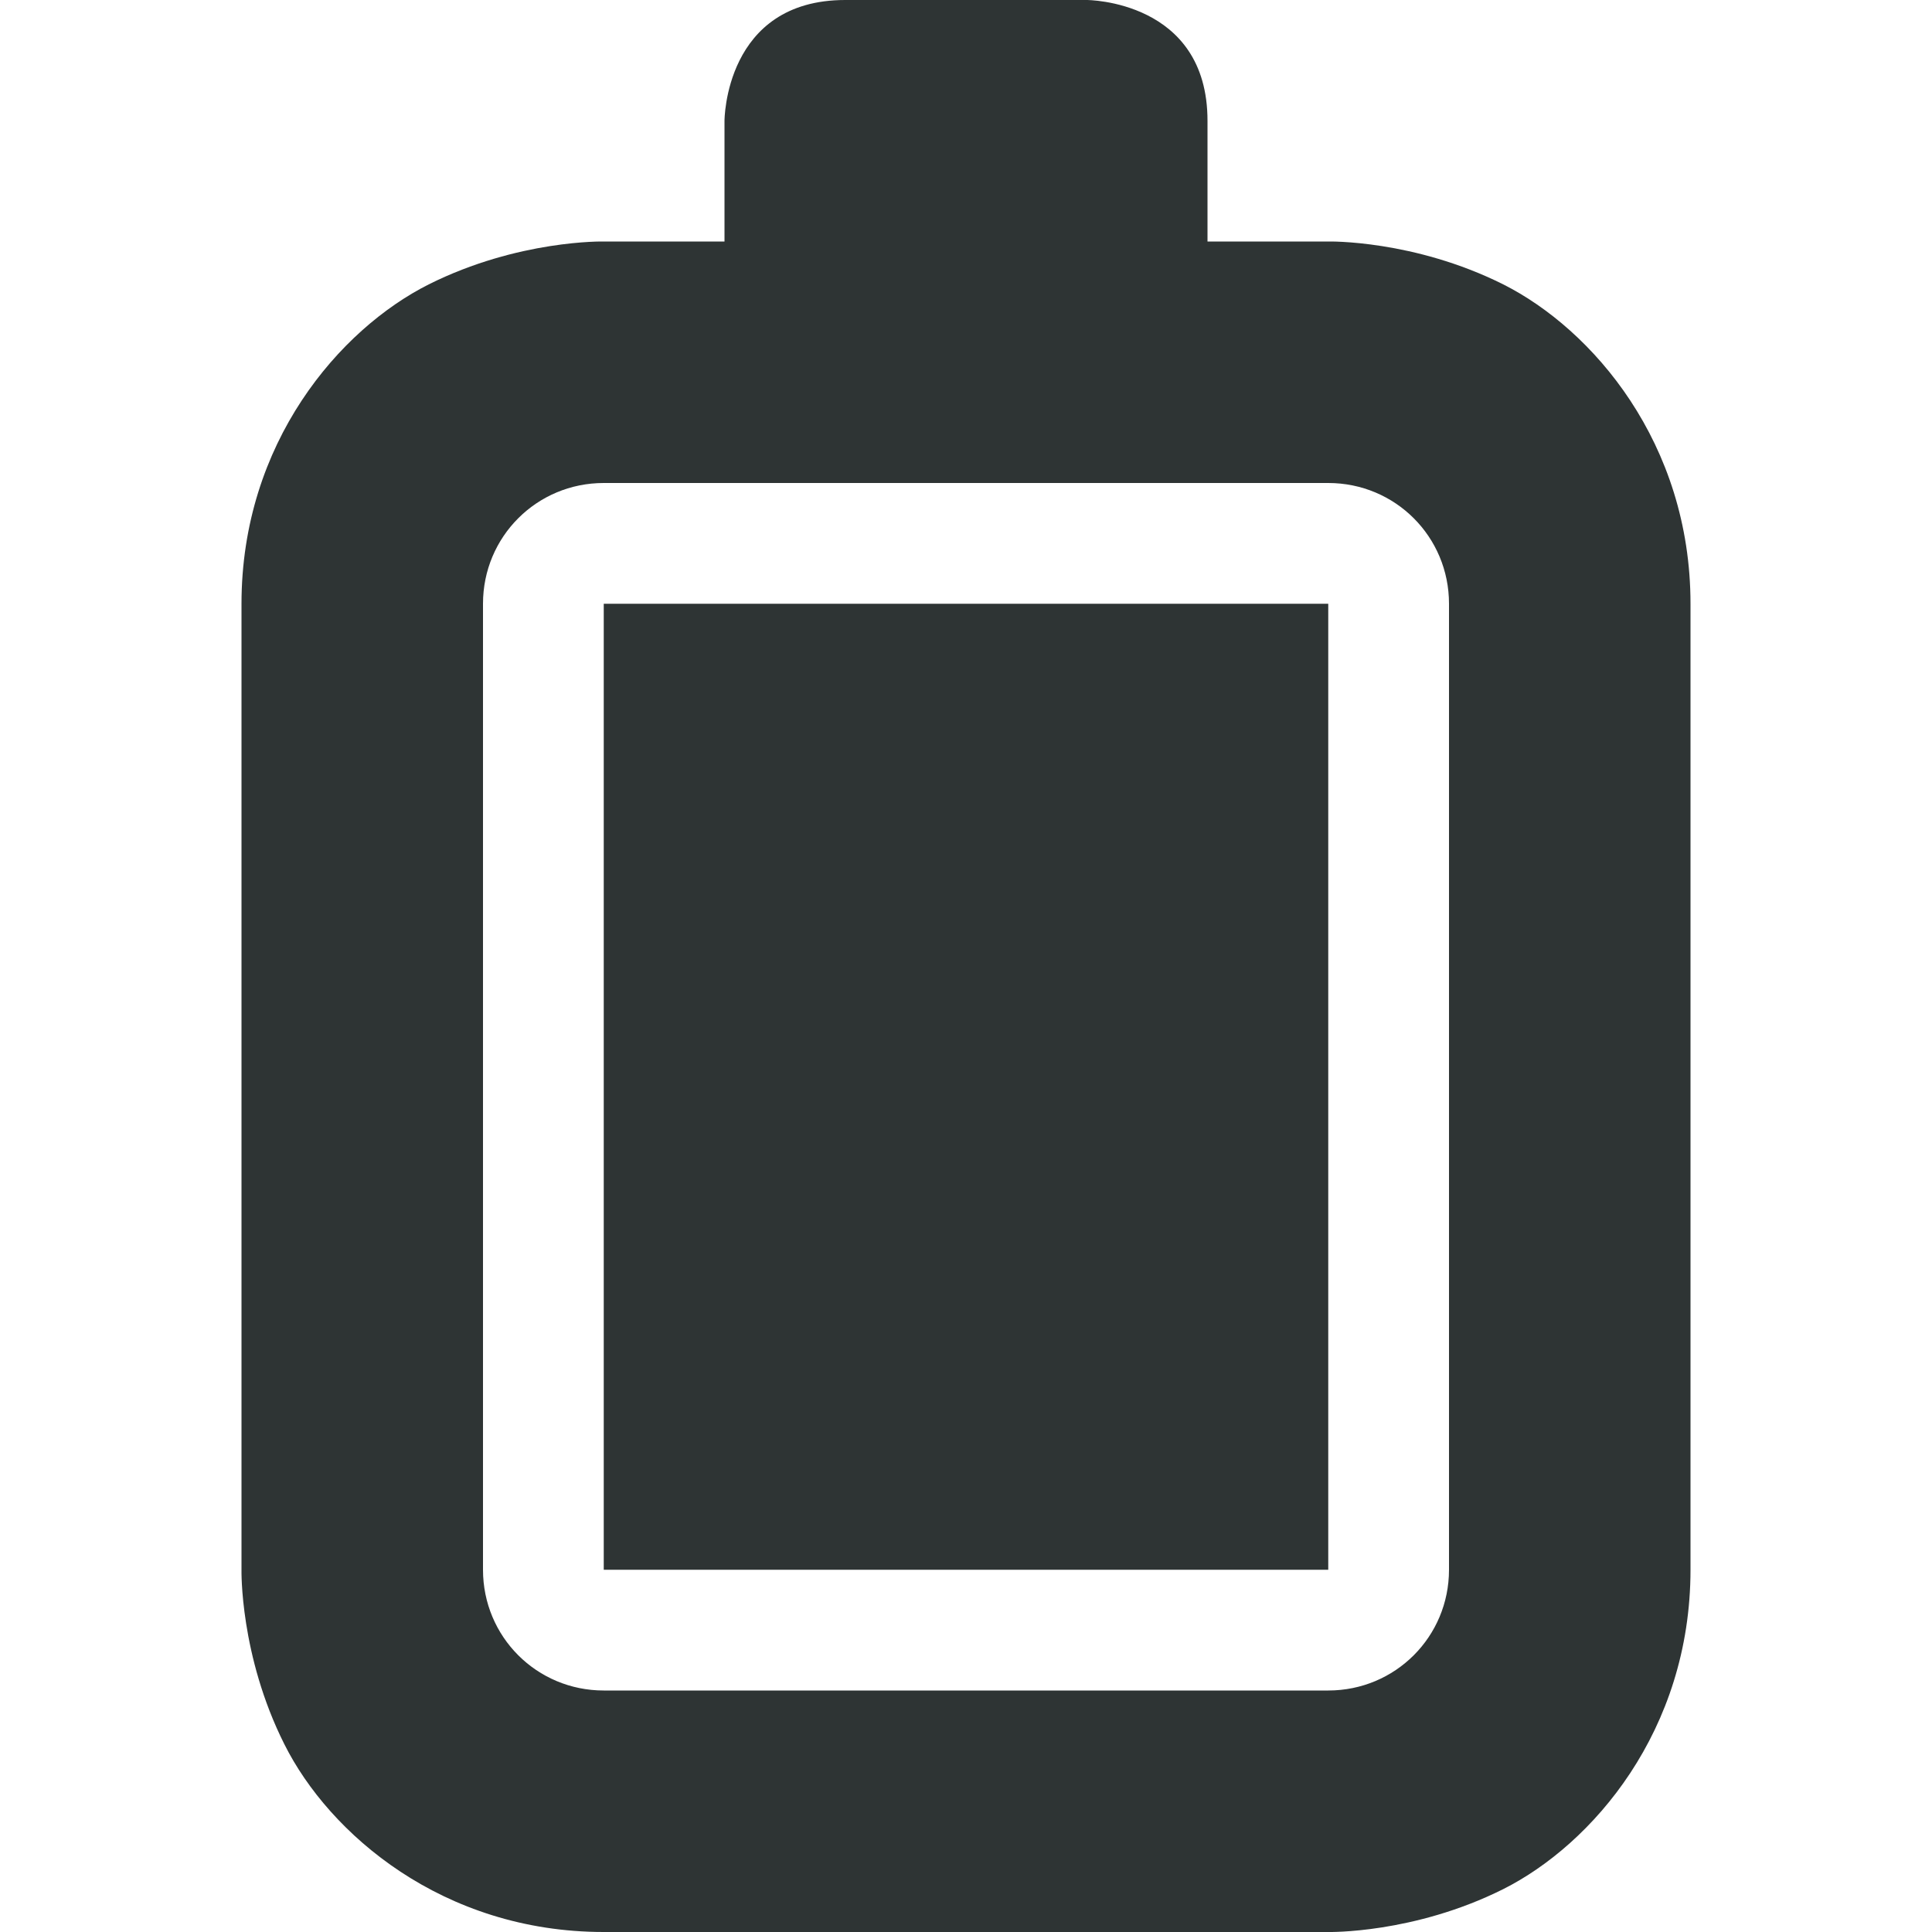
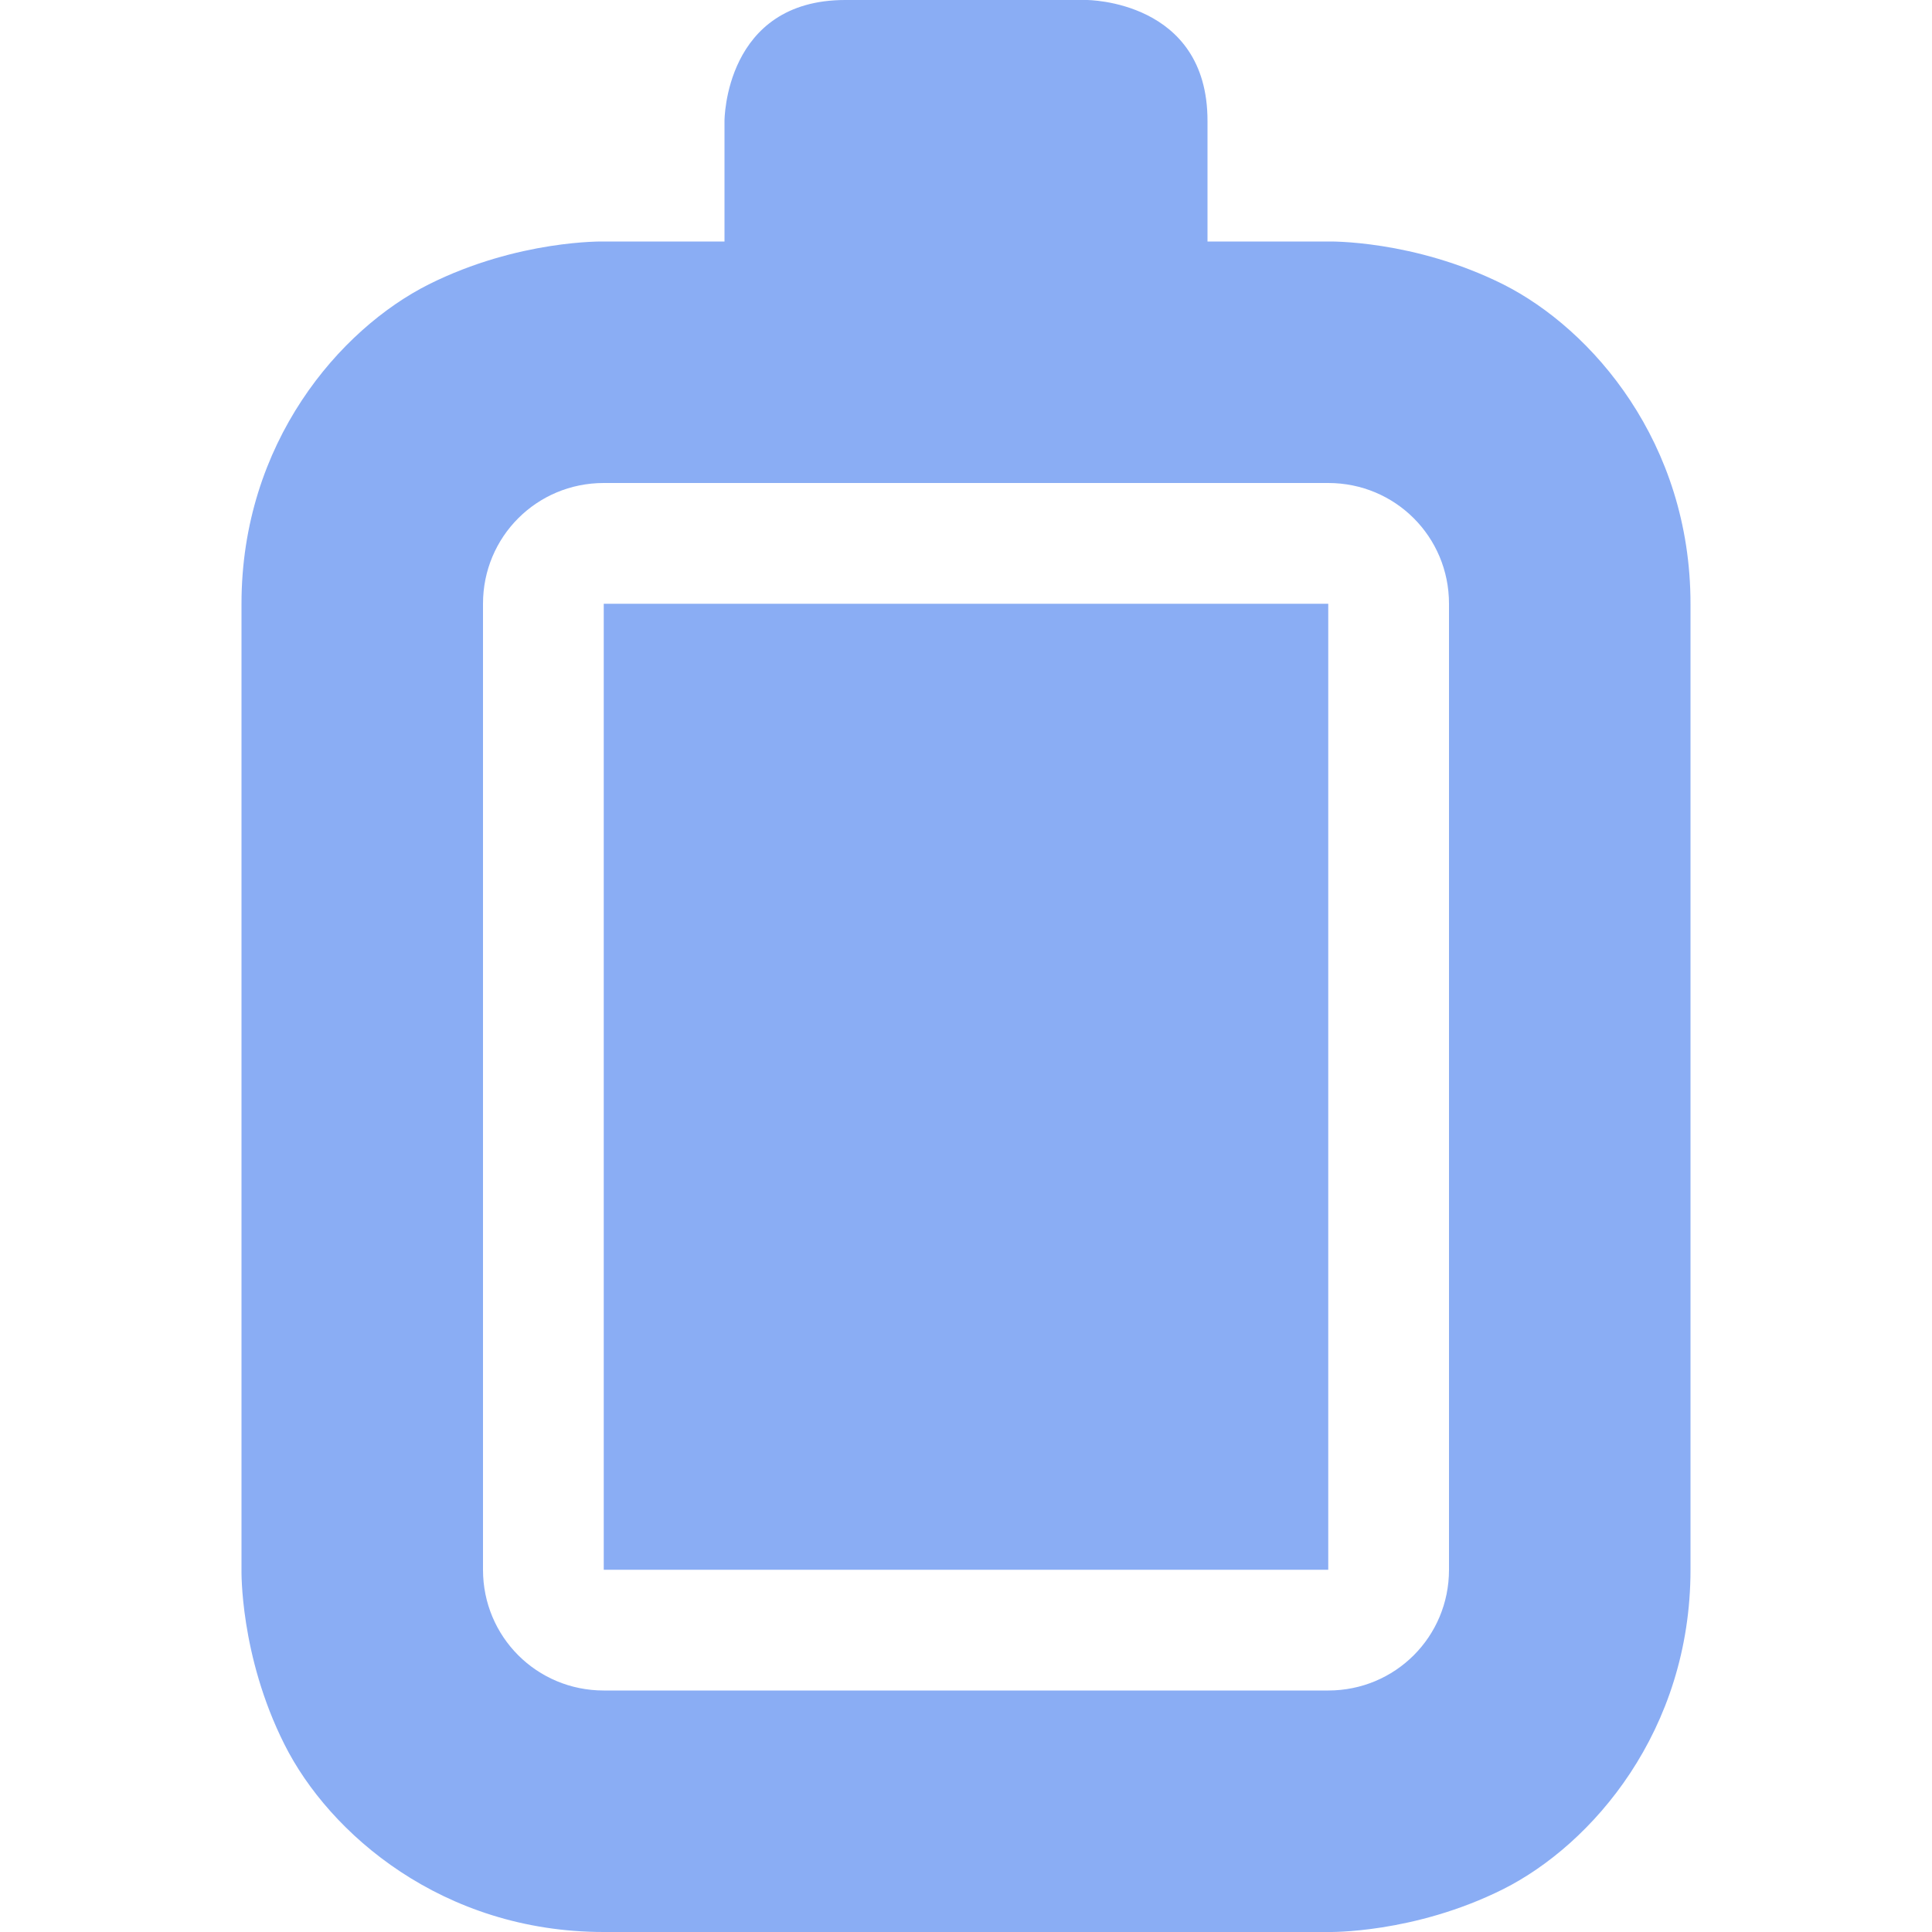
<svg xmlns="http://www.w3.org/2000/svg" width="800px" height="800px" viewBox="0 0 16 16">
-   <path d="m 7 0 c -1 0 -1 1 -1 1 v 1 h -1 s -0.707 -0.016 -1.449 0.355 c -0.738 0.371 -1.551 1.312 -1.551 2.645 v 8 s -0.016 0.707 0.355 1.445 c 0.371 0.742 1.312 1.555 2.645 1.555 h 6 s 0.707 0.016 1.449 -0.355 c 0.738 -0.371 1.551 -1.312 1.551 -2.645 v -8 c 0 -1.332 -0.812 -2.273 -1.551 -2.645 c -0.742 -0.371 -1.449 -0.355 -1.449 -0.355 h -1 v -1 c 0 -1 -1 -1 -1 -1 z m 4 4 c 0.555 0 1 0.445 1 1 v 8 c 0 0.555 -0.445 1 -1 1 h -6 c -0.555 0 -1 -0.445 -1 -1 v -8 c 0 -0.555 0.445 -1 1 -1 z m -6 1 v 8 h 6 v -8 z m 0 0" fill="#2e3434" />
+   <path d="m 7 0 c -1 0 -1 1 -1 1 v 1 h -1 s -0.707 -0.016 -1.449 0.355 c -0.738 0.371 -1.551 1.312 -1.551 2.645 v 8 s -0.016 0.707 0.355 1.445 c 0.371 0.742 1.312 1.555 2.645 1.555 h 6 s 0.707 0.016 1.449 -0.355 c 0.738 -0.371 1.551 -1.312 1.551 -2.645 v -8 c 0 -1.332 -0.812 -2.273 -1.551 -2.645 c -0.742 -0.371 -1.449 -0.355 -1.449 -0.355 h -1 v -1 c 0 -1 -1 -1 -1 -1 z m 4 4 c 0.555 0 1 0.445 1 1 v 8 c 0 0.555 -0.445 1 -1 1 h -6 c -0.555 0 -1 -0.445 -1 -1 v -8 c 0 -0.555 0.445 -1 1 -1 z m -6 1 v 8 h 6 v -8 z m 0 0" fill="#8aadf4" />
</svg>
